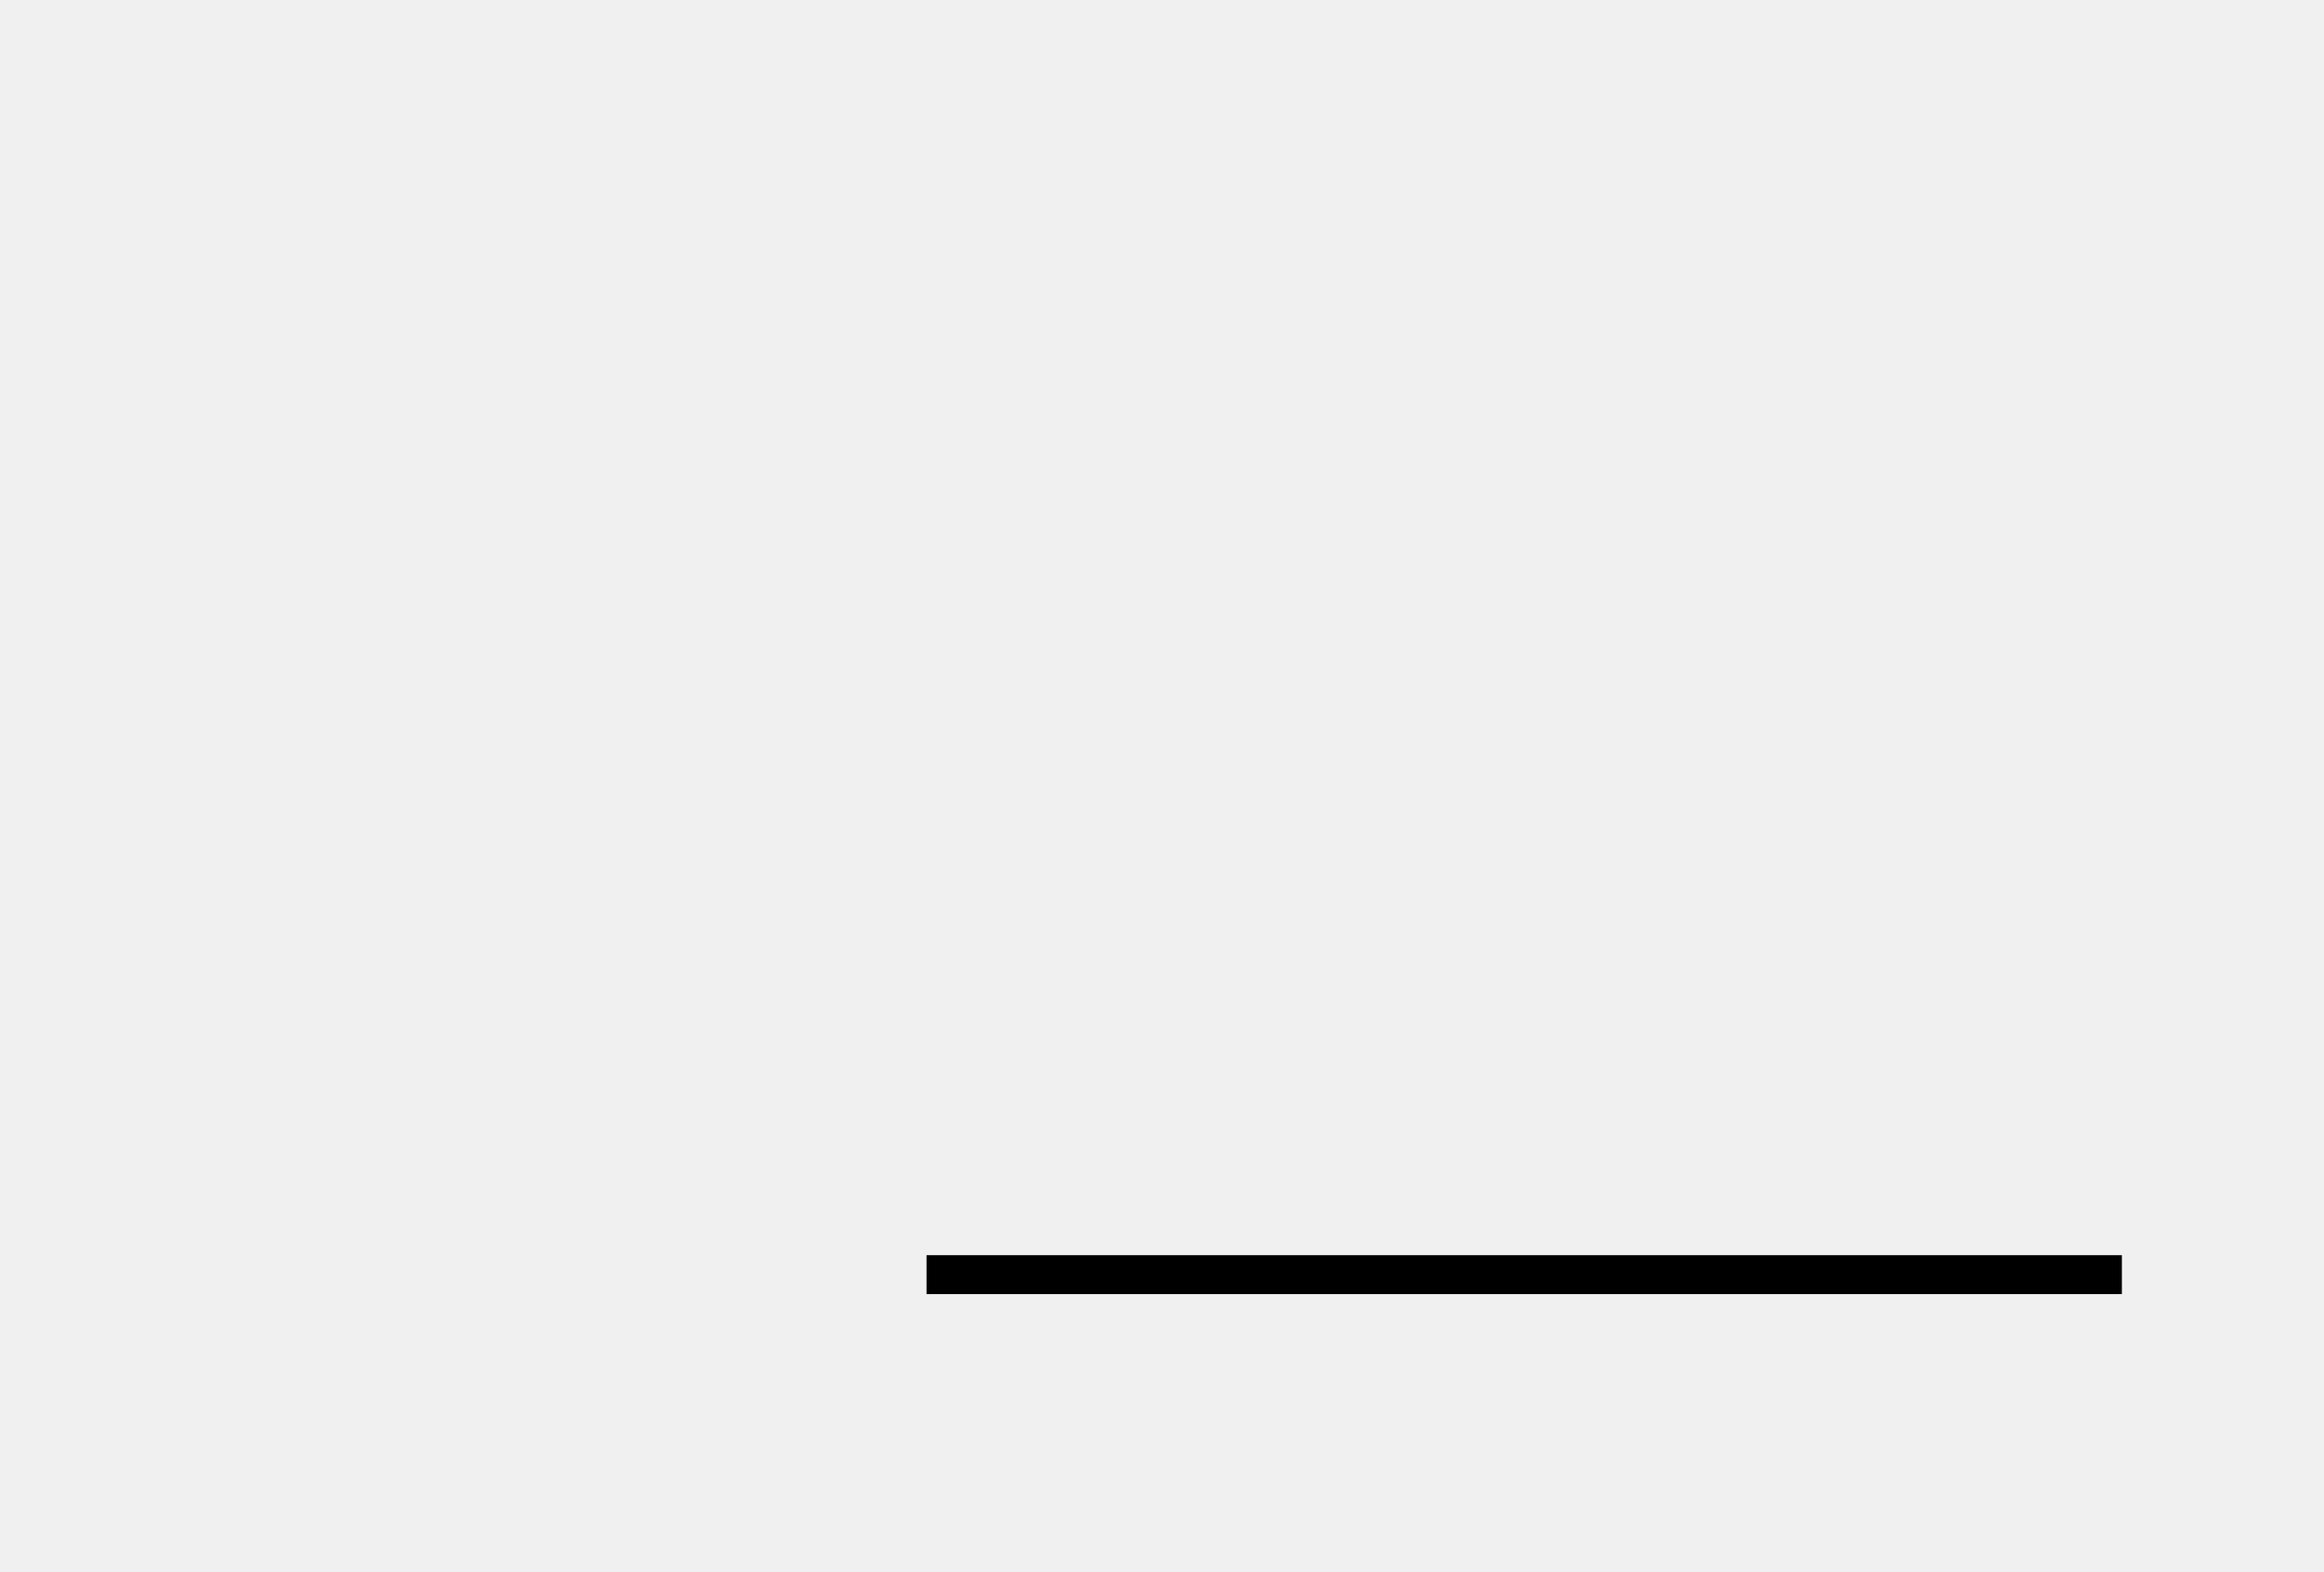
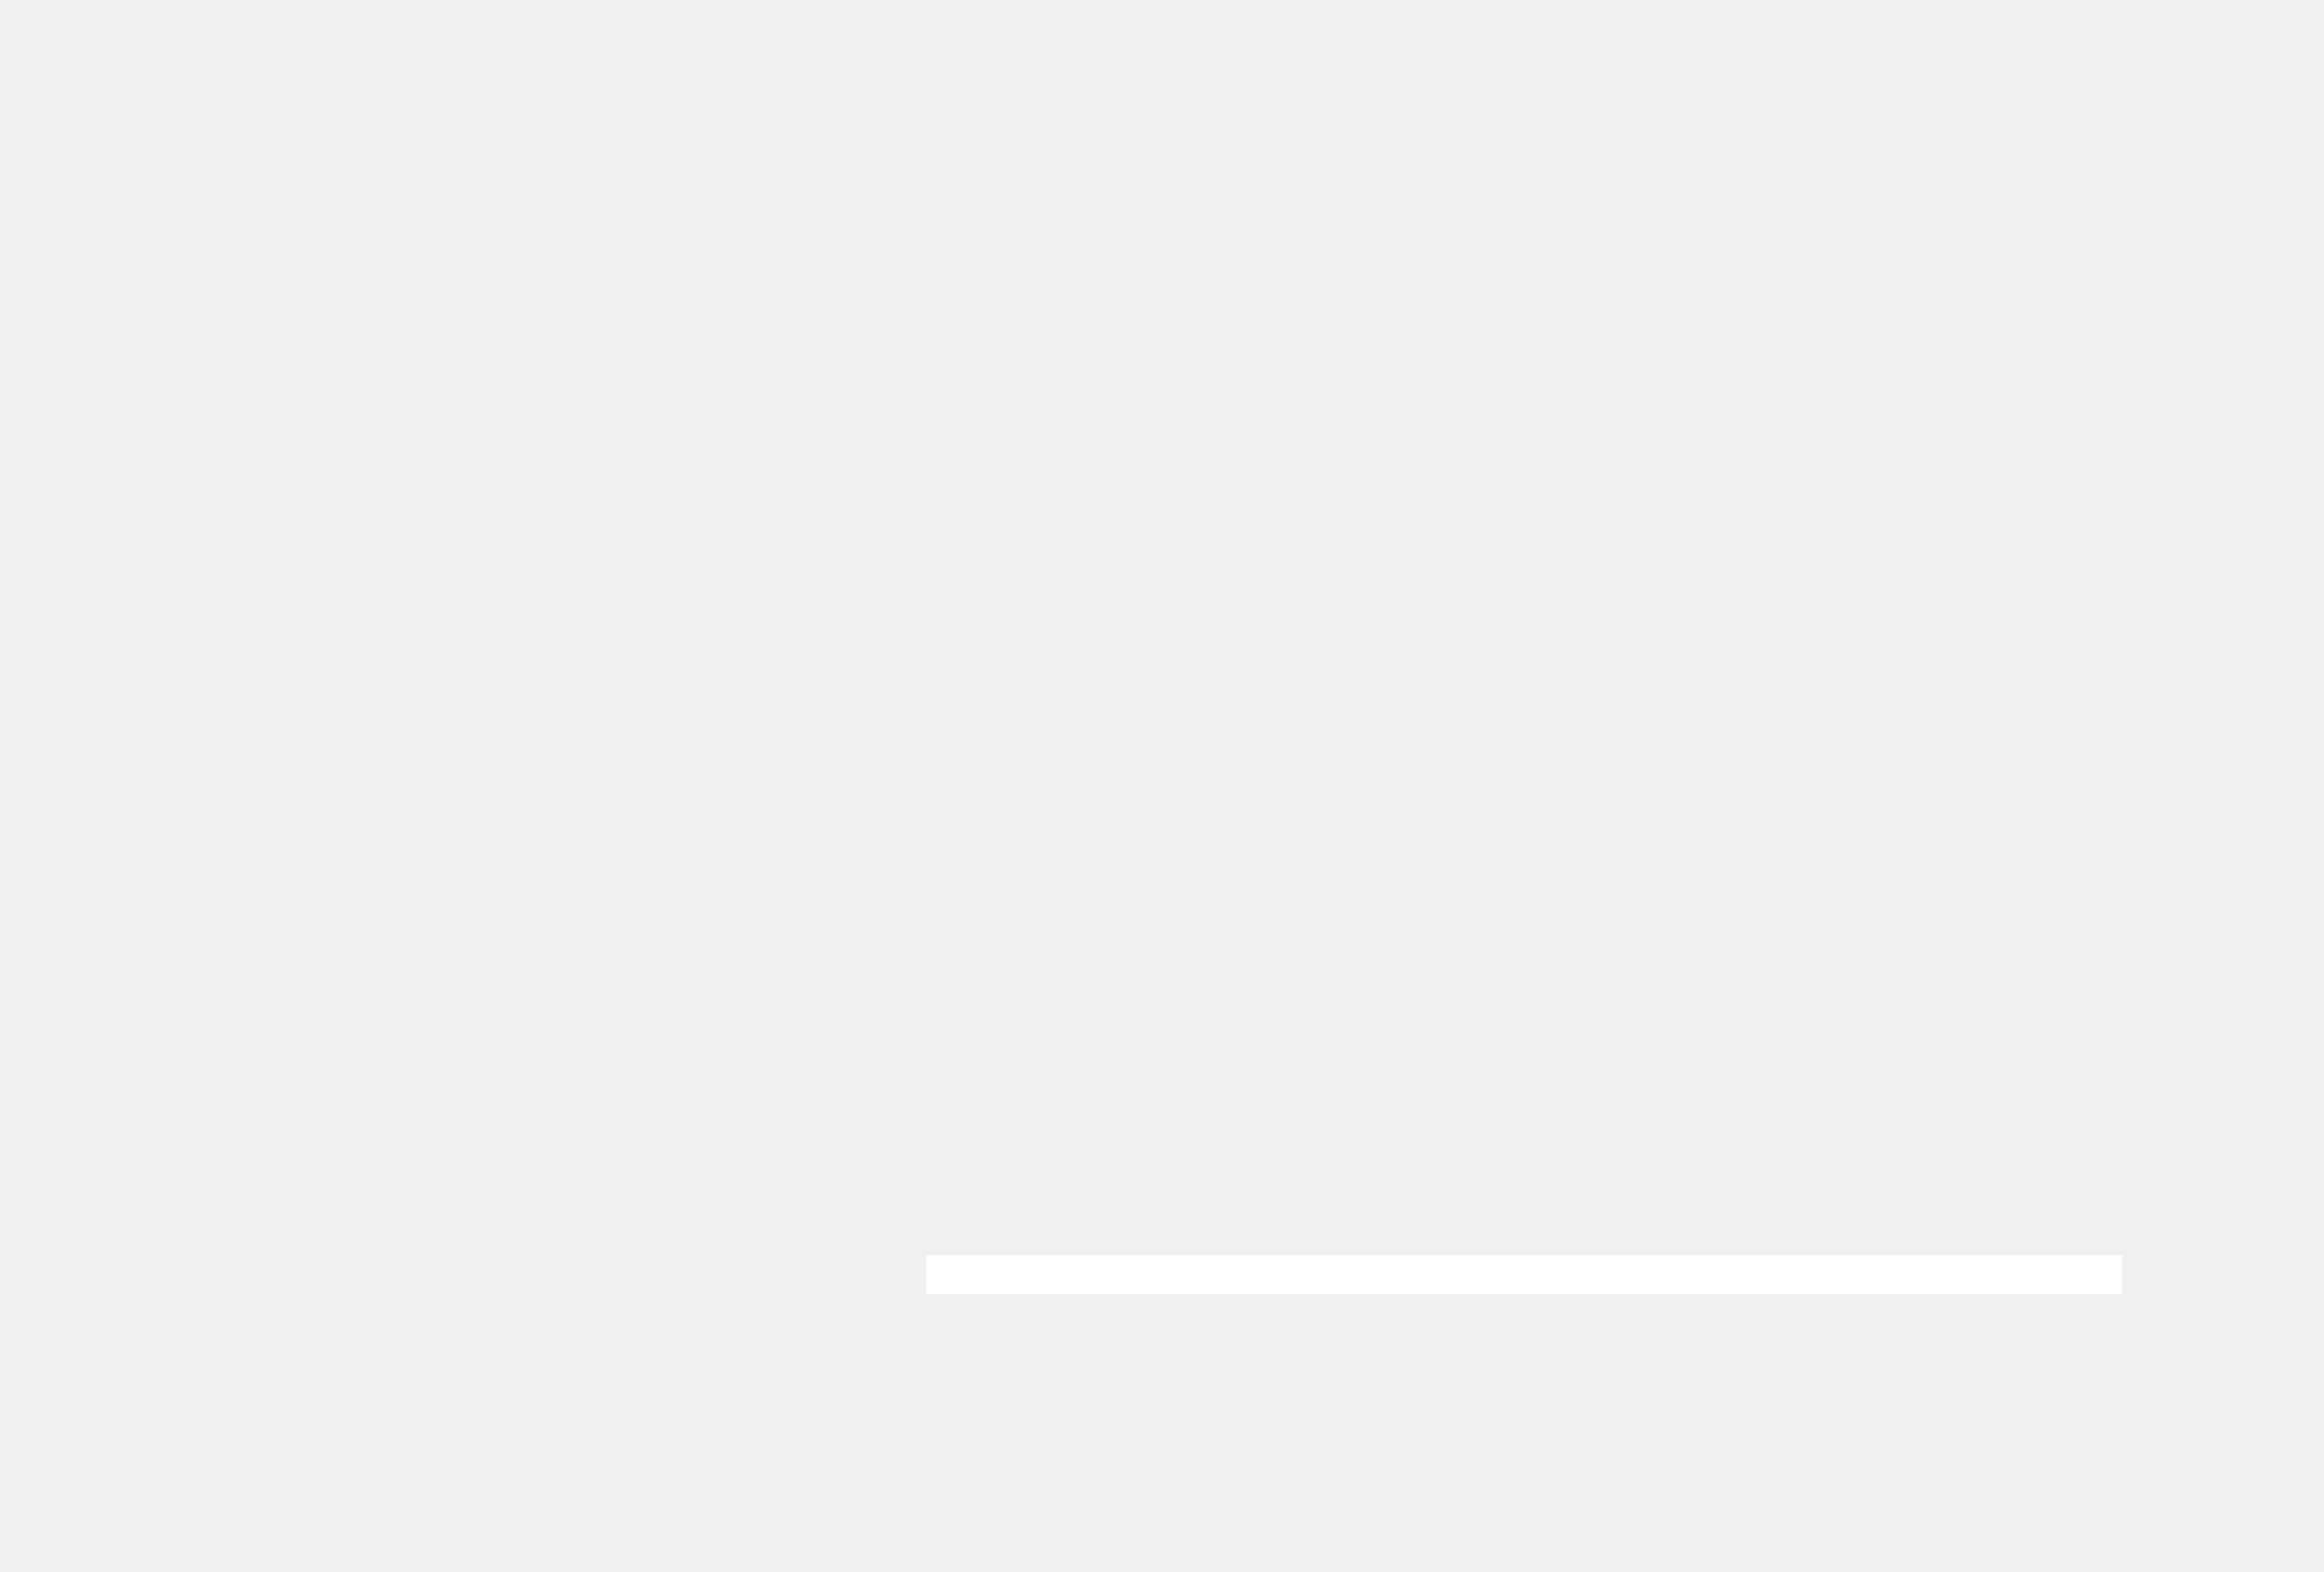
<svg xmlns="http://www.w3.org/2000/svg" xmlns:xlink="http://www.w3.org/1999/xlink" width="76.609" height="51.796" viewBox="0 0 76.609 51.796">
  <defs>
    <style>
      .cls-1, .cls-2, .cls-5 {
        fill: none;
      }

      .cls-1, .cls-2 {
        stroke-miterlimit: 10;
      }

      .cls-2 {
-         stroke: #000;
+         stroke: #FFF;
        stroke-width: 2px;
      }

      .cls-3, .cls-4 {
        stroke: none;
      }

      .cls-5 {
        clip-path: url(#clip);
      }
    </style>
    <clipPath id="clip">
      <use xlink:href="#fill" />
    </clipPath>
  </defs>
  <g id="brunch" transform="translate(652.029 -294.836)">
    <g id="Group_400" data-name="Group 400" transform="translate(-652.029 294.836)">
      <g id="Path_4155" data-name="Path 4155" class="cls-1" transform="translate(656.898 -293.213)">
        <path class="cls-3" d="M-605.861,303.925a18.906,18.906,0,0,0-18.906,18.907h37.813A18.908,18.908,0,0,0-605.861,303.925Z" />
        <path class="cls-4" d="M -605.861 305.925 C -610.377 305.925 -614.623 307.684 -617.816 310.877 C -620.532 313.594 -622.211 317.073 -622.651 320.832 L -589.07 320.832 C -589.509 317.073 -591.188 313.595 -593.906 310.877 C -597.101 307.684 -601.346 305.925 -605.861 305.925 M -605.861 303.925 C -595.423 303.925 -586.952 312.39 -586.954 322.832 L -624.767 322.832 C -624.767 312.39 -616.303 303.925 -605.861 303.925 Z" />
      </g>
      <g id="Path_4156" data-name="Path 4156" class="cls-1" transform="translate(655.888 -290.158)">
        <path class="cls-3" d="M-584.055,321.032h-41.589a4.779,4.779,0,0,0-4.776,4.778,4.777,4.777,0,0,0,4.776,4.776h41.589a4.777,4.777,0,0,0,4.776-4.776A4.779,4.779,0,0,0-584.055,321.032Z" />
        <path class="cls-4" d="M -625.644 323.032 C -627.175 323.032 -628.42 324.278 -628.42 325.81 C -628.42 327.341 -627.175 328.586 -625.644 328.586 L -584.055 328.586 C -582.524 328.586 -581.279 327.341 -581.279 325.81 C -581.279 324.278 -582.524 323.032 -584.055 323.032 L -625.644 323.032 M -625.644 321.032 L -584.055 321.032 C -581.418 321.032 -579.279 323.173 -579.279 325.81 C -579.279 328.447 -581.418 330.586 -584.055 330.586 L -625.644 330.586 C -628.281 330.586 -630.42 328.447 -630.42 325.81 C -630.42 323.173 -628.281 321.032 -625.644 321.032 Z" />
      </g>
      <g id="Rectangle_200" data-name="Rectangle 200" class="cls-2" transform="translate(30.543 41.375)">
        <rect id="fill" class="cls-3" width="39.403" height="1.282" />
        <path class="cls-5" d="M0,0.282h39.403M38.403,0v1.282M39.403,1h-39.403M1,1.282v-1.282" />
      </g>
      <g id="Path_4157" data-name="Path 4157" class="cls-1" transform="translate(656.708 -288.201)">
        <path class="cls-3" d="M-625.832,336.391a3.024,3.024,0,0,0,3.025,3.023h32.683a3.025,3.025,0,0,0,3.025-3.023v-4.4h-38.733Z" />
        <path class="cls-4" d="M -590.124 337.414 C -589.558 337.414 -589.098 336.955 -589.098 336.391 L -589.098 333.989 L -623.832 333.989 L -623.832 336.391 C -623.832 336.955 -623.372 337.414 -622.807 337.414 L -590.124 337.414 M -590.124 339.414 L -622.807 339.414 C -624.478 339.414 -625.832 338.061 -625.832 336.391 L -625.832 331.989 L -587.098 331.989 L -587.098 336.391 C -587.098 338.061 -588.454 339.414 -590.124 339.414 Z" />
      </g>
      <g id="Path_4158" data-name="Path 4158" class="cls-1" transform="translate(652.029 -294.836)">
        <path class="cls-3" d="M-635.942,297.461a7.235,7.235,0,0,0-2.724,5.667v10.455h-13.363v33.049h22.422V313.583h-6.709V303.127a4.887,4.887,0,0,1,1.885-3.865,9.223,9.223,0,0,1,6.162-2.047l.408-2.314A11.5,11.5,0,0,0-635.942,297.461Z" />
        <path class="cls-4" d="M -650.029 315.583 L -650.029 344.632 L -631.607 344.632 L -631.607 315.583 L -636.316 315.583 L -638.316 315.583 L -638.666 315.583 L -650.029 315.583 M -628.752 294.836 C -628.416 294.836 -628.115 294.859 -627.862 294.902 L -628.27 297.216 C -628.417 297.188 -628.598 297.174 -628.806 297.174 C -630.157 297.174 -632.652 297.771 -634.431 299.263 C -635.682 300.312 -636.316 301.613 -636.316 303.127 L -636.316 313.583 L -629.607 313.583 L -629.607 346.632 L -652.029 346.632 L -652.029 313.583 L -638.666 313.583 L -638.666 303.127 C -638.666 300.916 -637.724 298.956 -635.942 297.461 C -633.671 295.555 -630.642 294.836 -628.752 294.836 Z" />
      </g>
    </g>
  </g>
</svg>
